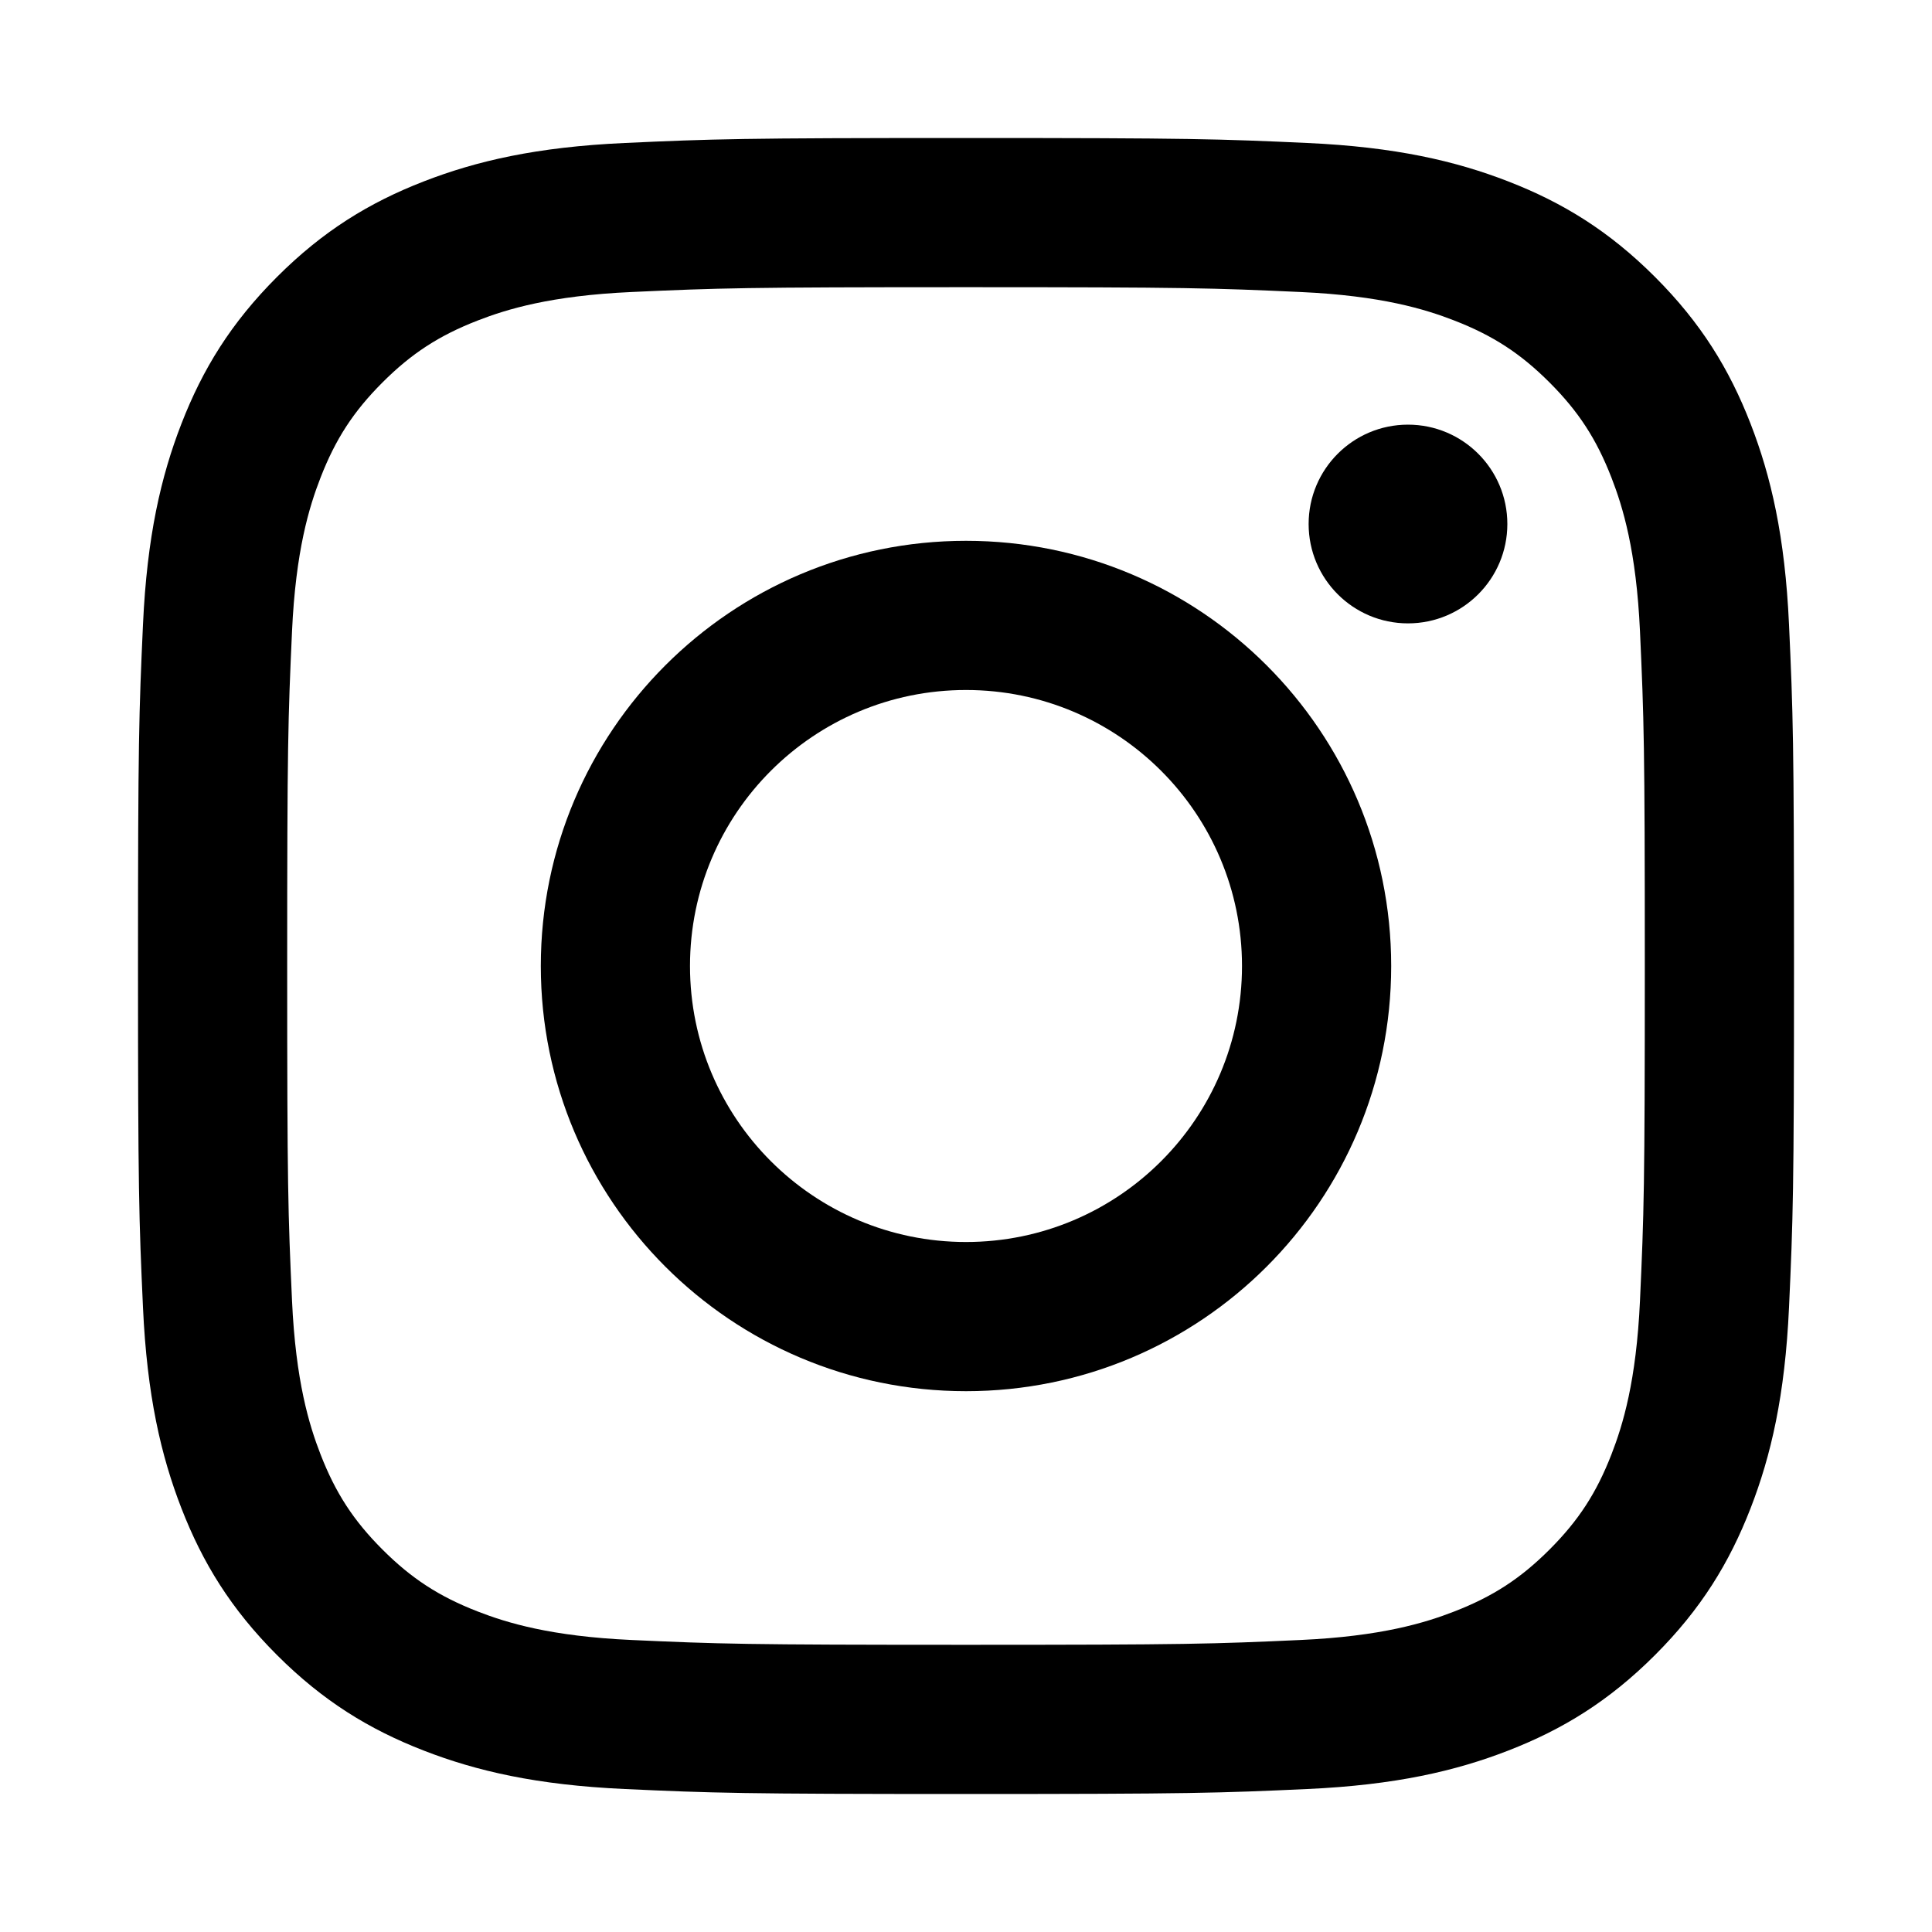
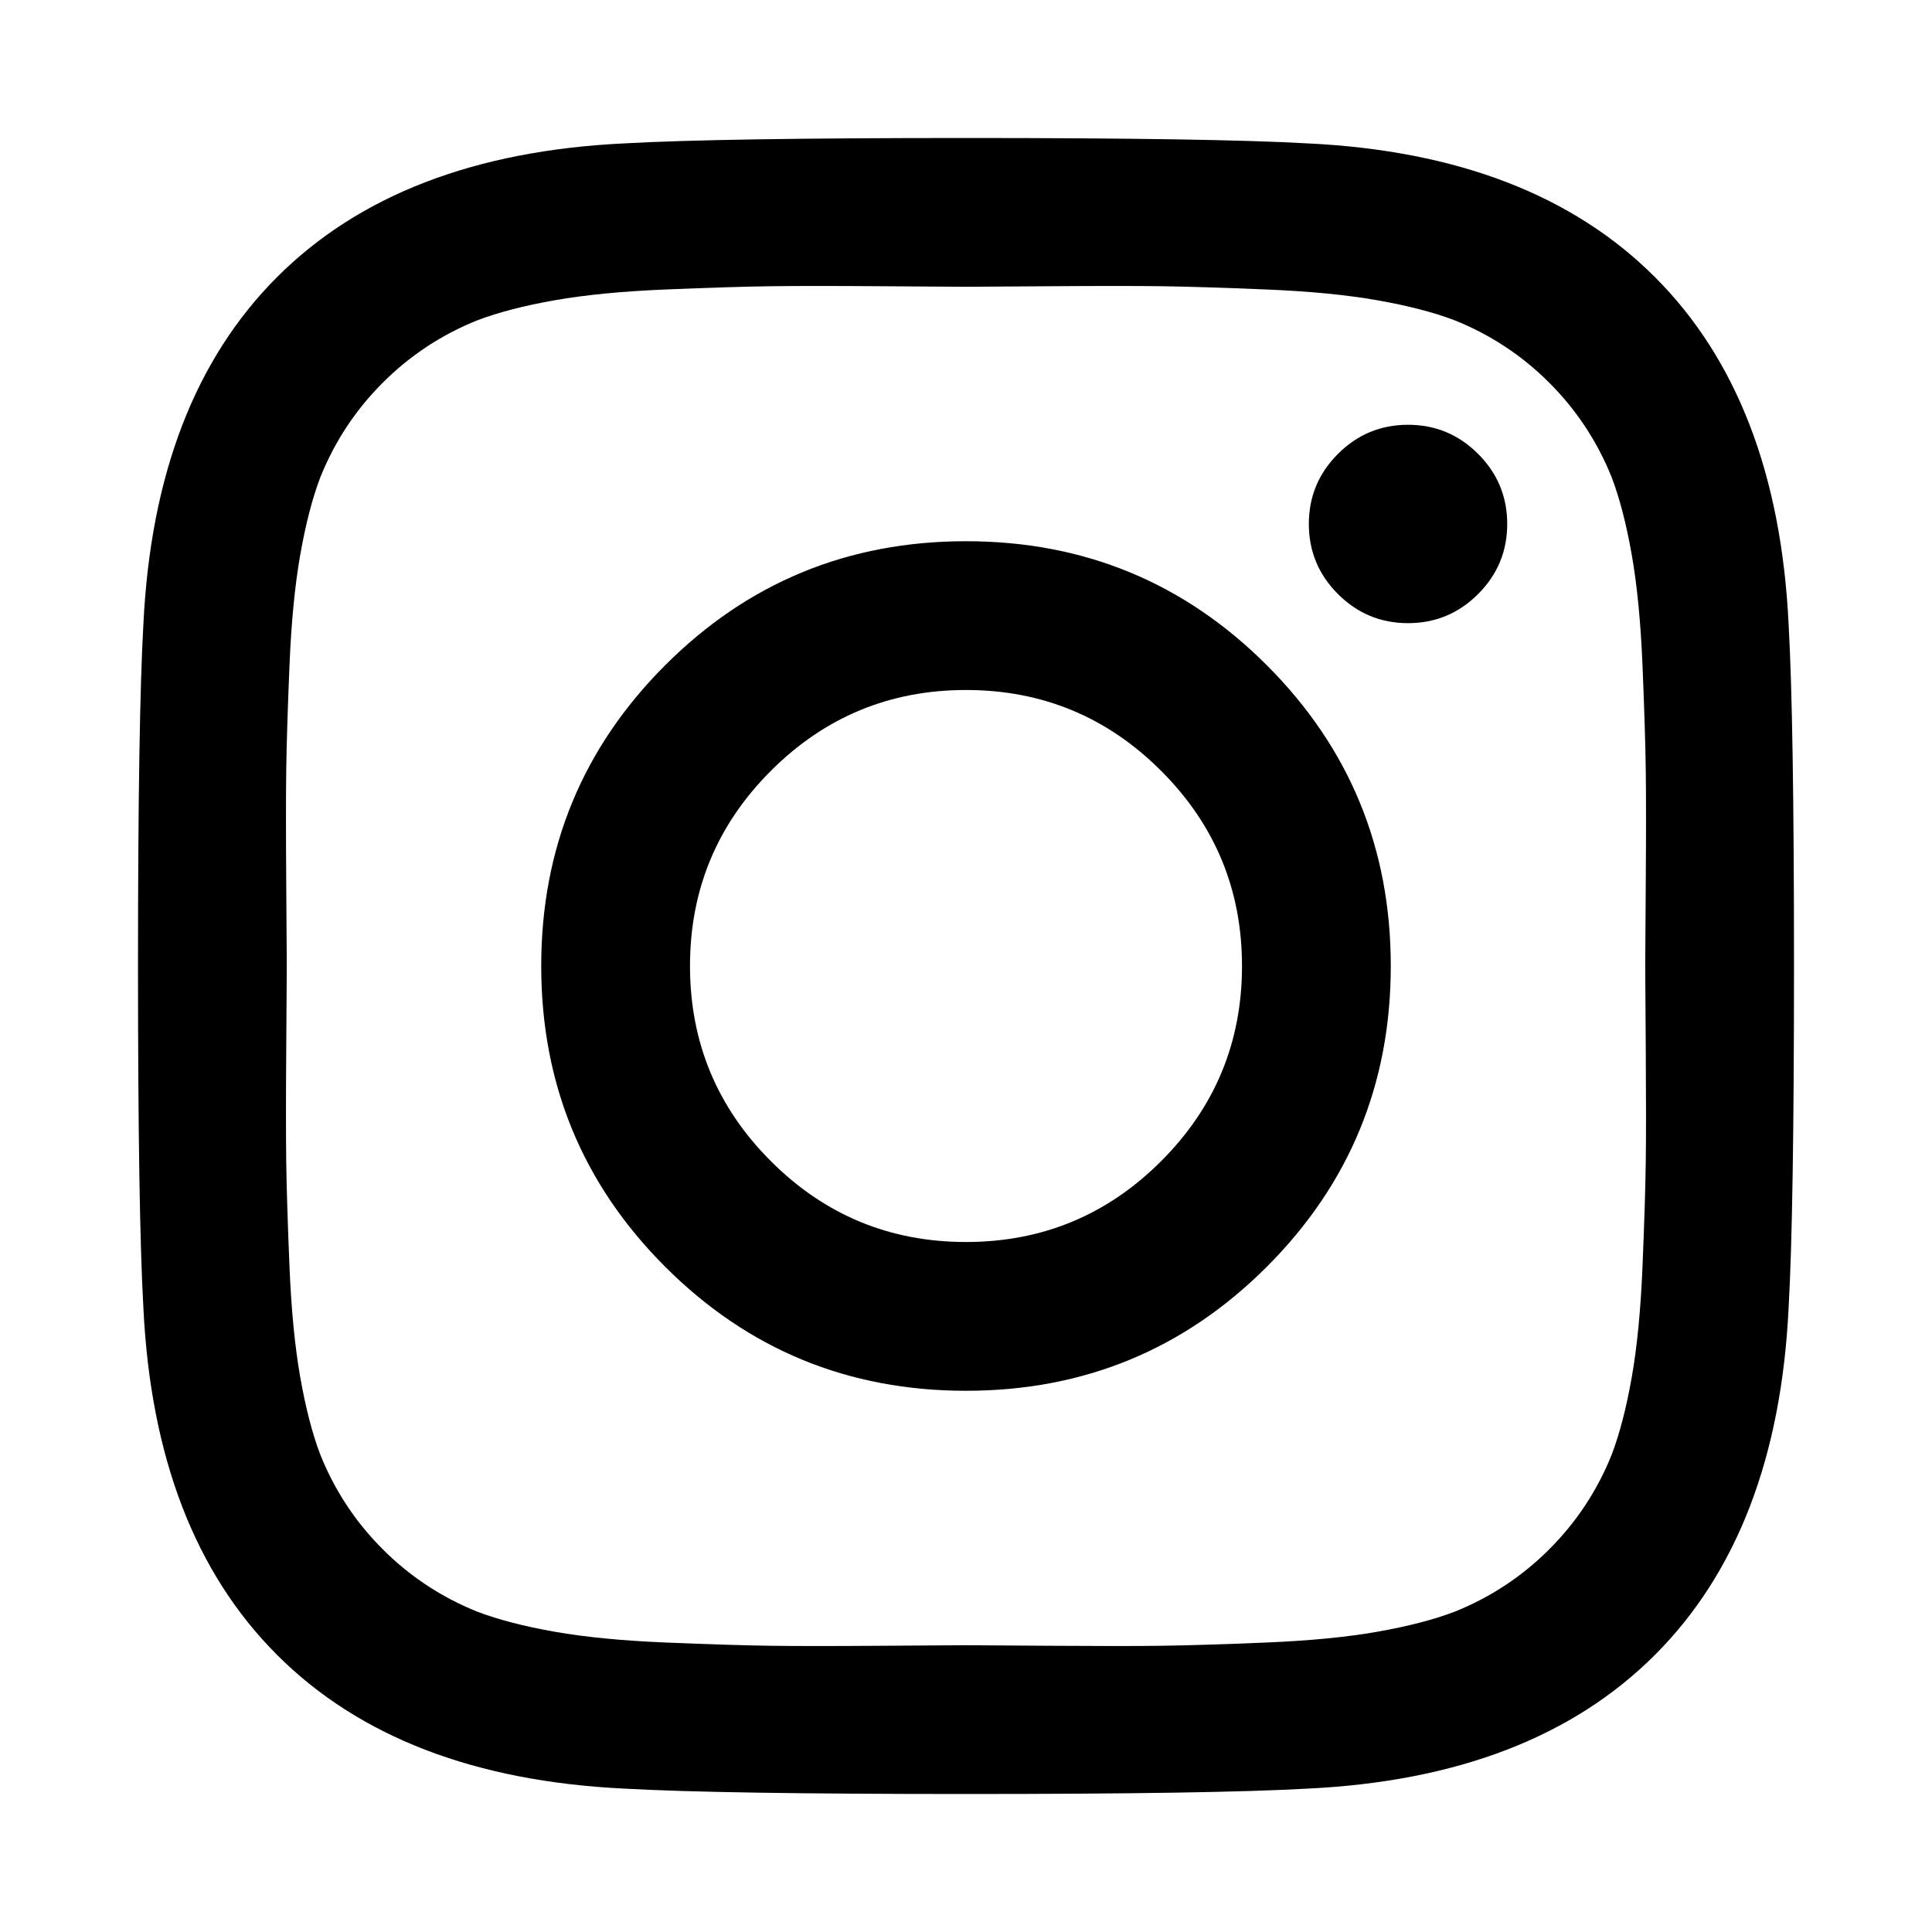
- <svg xmlns="http://www.w3.org/2000/svg" width="1792" height="1792" viewBox="0 0 1792 1792" id="svg2" version="1.1">
-   <defs id="defs8" />
-   <g id="g12" transform="matrix(0.3048581,0,0,-0.3048581,128,1664)" style="">
-     <path d="m 2519.21,4584.5 c 672.65,0 752.33,-2.57 1017.97,-14.69 245.62,-11.2 379.01,-52.24 467.78,-86.74 117.59,-45.7 201.51,-100.29 289.66,-188.44 88.16,-88.16 142.75,-172.08 188.45,-289.67 34.5,-88.77 75.54,-222.16 86.75,-467.78 12.11,-265.64 14.68,-345.32 14.68,-1017.98 0,-672.65 -2.57,-752.33 -14.68,-1017.97 -11.21,-245.62 -52.25,-379.01 -86.75,-467.78 -45.7,-117.591 -100.29,-201.509 -188.44,-289.661 -88.16,-88.156 -172.08,-142.75 -289.67,-188.449 -88.77,-34.5 -222.16,-75.535 -467.78,-86.746 -265.61,-12.117 -345.27,-14.684 -1017.97,-14.684 -672.71,0 -752.37,2.567 -1017.98,14.684 -245.62,11.211 -379.01,52.246 -467.78,86.746 -117.591,45.699 -201.509,100.293 -289.661,188.445 -88.152,88.153 -142.75,172.074 -188.449,289.665 -34.5,88.77 -75.535,222.16 -86.742,467.78 -12.121,265.64 -14.688,345.32 -14.688,1017.97 0,672.66 2.567,752.34 14.688,1017.98 11.207,245.62 52.242,379.01 86.742,467.78 45.699,117.59 100.293,201.51 188.445,289.66 88.156,88.16 172.074,142.75 289.665,188.45 88.77,34.5 222.16,75.54 467.78,86.74 265.65,12.12 345.32,14.69 1017.98,14.69 m 0,453.91 c -684.18,0 -769.97,-2.9 -1038.67,-15.16 -268.15,-12.23 -451.27,-54.82 -611.513,-117.09 C 703.371,4841.78 562.875,4755.64 422.824,4615.59 282.773,4475.54 196.633,4335.04 132.254,4169.38 69.977,4009.14 27.391,3826.02 15.156,3557.87 2.898,3289.17 0,3203.38 0,2519.2 0,1835.03 2.898,1749.24 15.156,1480.54 27.391,1212.39 69.977,1029.27 132.254,869.027 196.633,703.371 282.773,562.875 422.824,422.824 562.875,282.773 703.371,196.633 869.027,132.254 1029.27,69.977 1212.39,27.391 1480.54,15.156 1749.24,2.895 1835.03,0 2519.21,0 c 684.17,0 769.96,2.895 1038.66,15.156 268.15,12.234 451.27,54.82 611.51,117.098 165.66,64.379 306.16,150.519 446.21,290.57 140.05,140.051 226.19,280.543 290.57,446.203 62.27,160.243 104.86,343.363 117.09,611.513 12.26,268.7 15.16,354.49 15.16,1038.66 0,684.18 -2.9,769.97 -15.16,1038.67 -12.23,268.15 -54.82,451.27 -117.09,611.51 -64.38,165.66 -150.52,306.16 -290.57,446.21 -140.05,140.05 -280.55,226.19 -446.21,290.57 -160.24,62.27 -343.36,104.86 -611.51,117.09 -268.7,12.26 -354.49,15.16 -1038.66,15.16 l 0,0" style="fill-opacity:1;fill-rule:nonzero;stroke:none" id="path14" />
-     <path d="m 2519.21,3812.85 c -714.46,0 -1293.65,-579.19 -1293.65,-1293.65 0,-714.46 579.19,-1293.64 1293.65,-1293.64 714.46,0 1293.64,579.18 1293.64,1293.64 0,714.46 -579.18,1293.65 -1293.64,1293.65 z m 0,-2133.38 c -463.78,0 -839.74,375.96 -839.74,839.73 0,463.78 375.96,839.74 839.74,839.74 463.77,0 839.73,-375.96 839.73,-839.74 0,-463.77 -375.96,-839.73 -839.73,-839.73" style="fill-opacity:1;fill-rule:nonzero;stroke:none" id="path16" />
-     <path d="m 4166.27,3863.96 c 0,-166.96 -135.35,-302.3 -302.31,-302.3 -166.96,0 -302.3,135.34 -302.3,302.3 0,166.96 135.34,302.31 302.3,302.31 166.96,0 302.31,-135.35 302.31,-302.31" style="fill-opacity:1;fill-rule:nonzero;stroke:none" id="path18" />
-   </g>
+ <svg xmlns="http://www.w3.org/2000/svg" width="1792" height="1792" viewBox="0 0 1792 1792">
+   <path d="M1152 896q0-106-75-181t-181-75-181 75-75 181 75 181 181 75 181-75 75-181zm138 0q0 164-115 279t-279 115-279-115-115-279 115-279 279-115 279 115 115 279zm108-410q0 38-27 65t-65 27-65-27-27-65 27-65 65-27 65 27 27 65zm-502-220q-7 0-76.5-.5t-105.5 0-96.5 3-103 10-71.5 18.5q-50 20-88 58t-58 88q-11 29-18.5 71.5t-10 103-3 96.5 0 105.5.5 76.5-.5 76.5 0 105.5 3 96.5 10 103 18.5 71.5q20 50 58 88t88 58q29 11 71.5 18.5t103 10 96.5 3 105.5 0 76.5-.5 76.5.5 105.5 0 96.5-3 103-10 71.5-18.5q50-20 88-58t58-88q11-29 18.5-71.5t10-103 3-96.5 0-105.5-.5-76.5.5-76.5 0-105.5-3-96.5-10-103-18.5-71.5q-20-50-58-88t-88-58q-29-11-71.5-18.5t-103-10-96.5-3-105.5 0-76.5.5zm768 630q0 229-5 317-10 208-124 322t-322 124q-88 5-317 5t-317-5q-208-10-322-124t-124-322q-5-88-5-317t5-317q10-208 124-322t322-124q88-5 317-5t317 5q208 10 322 124t124 322q5 88 5 317z" />
</svg>
